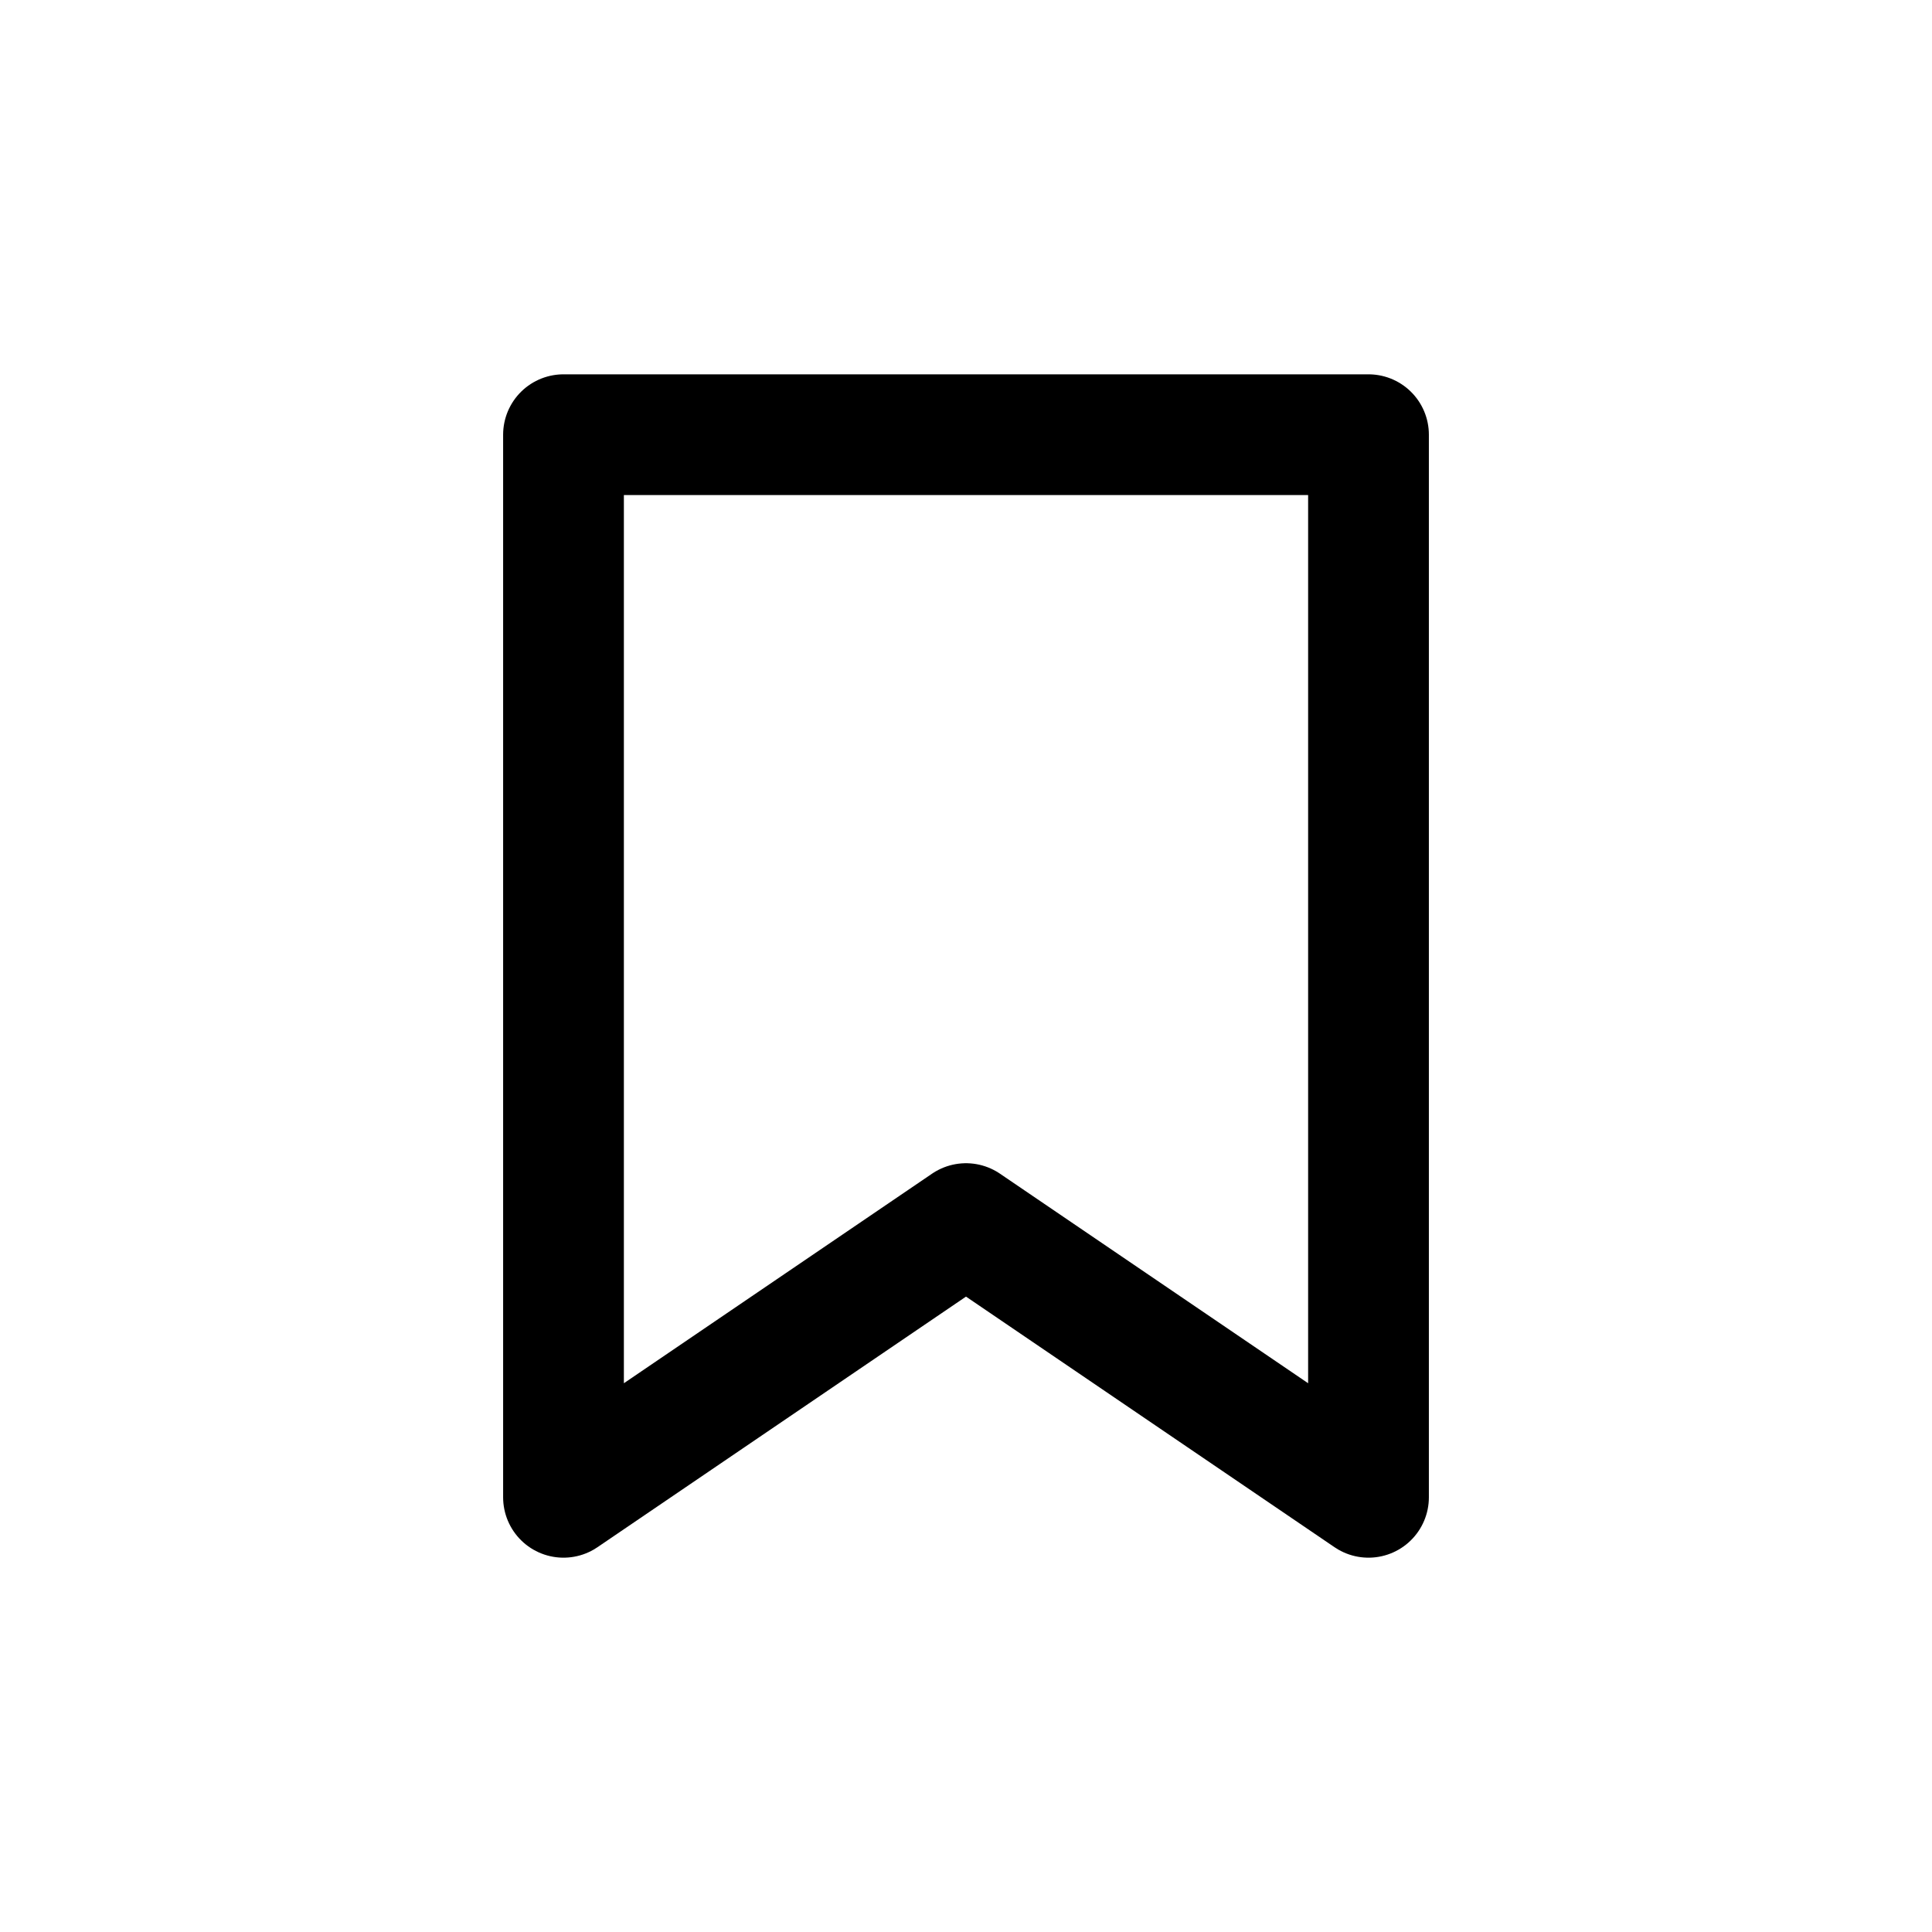
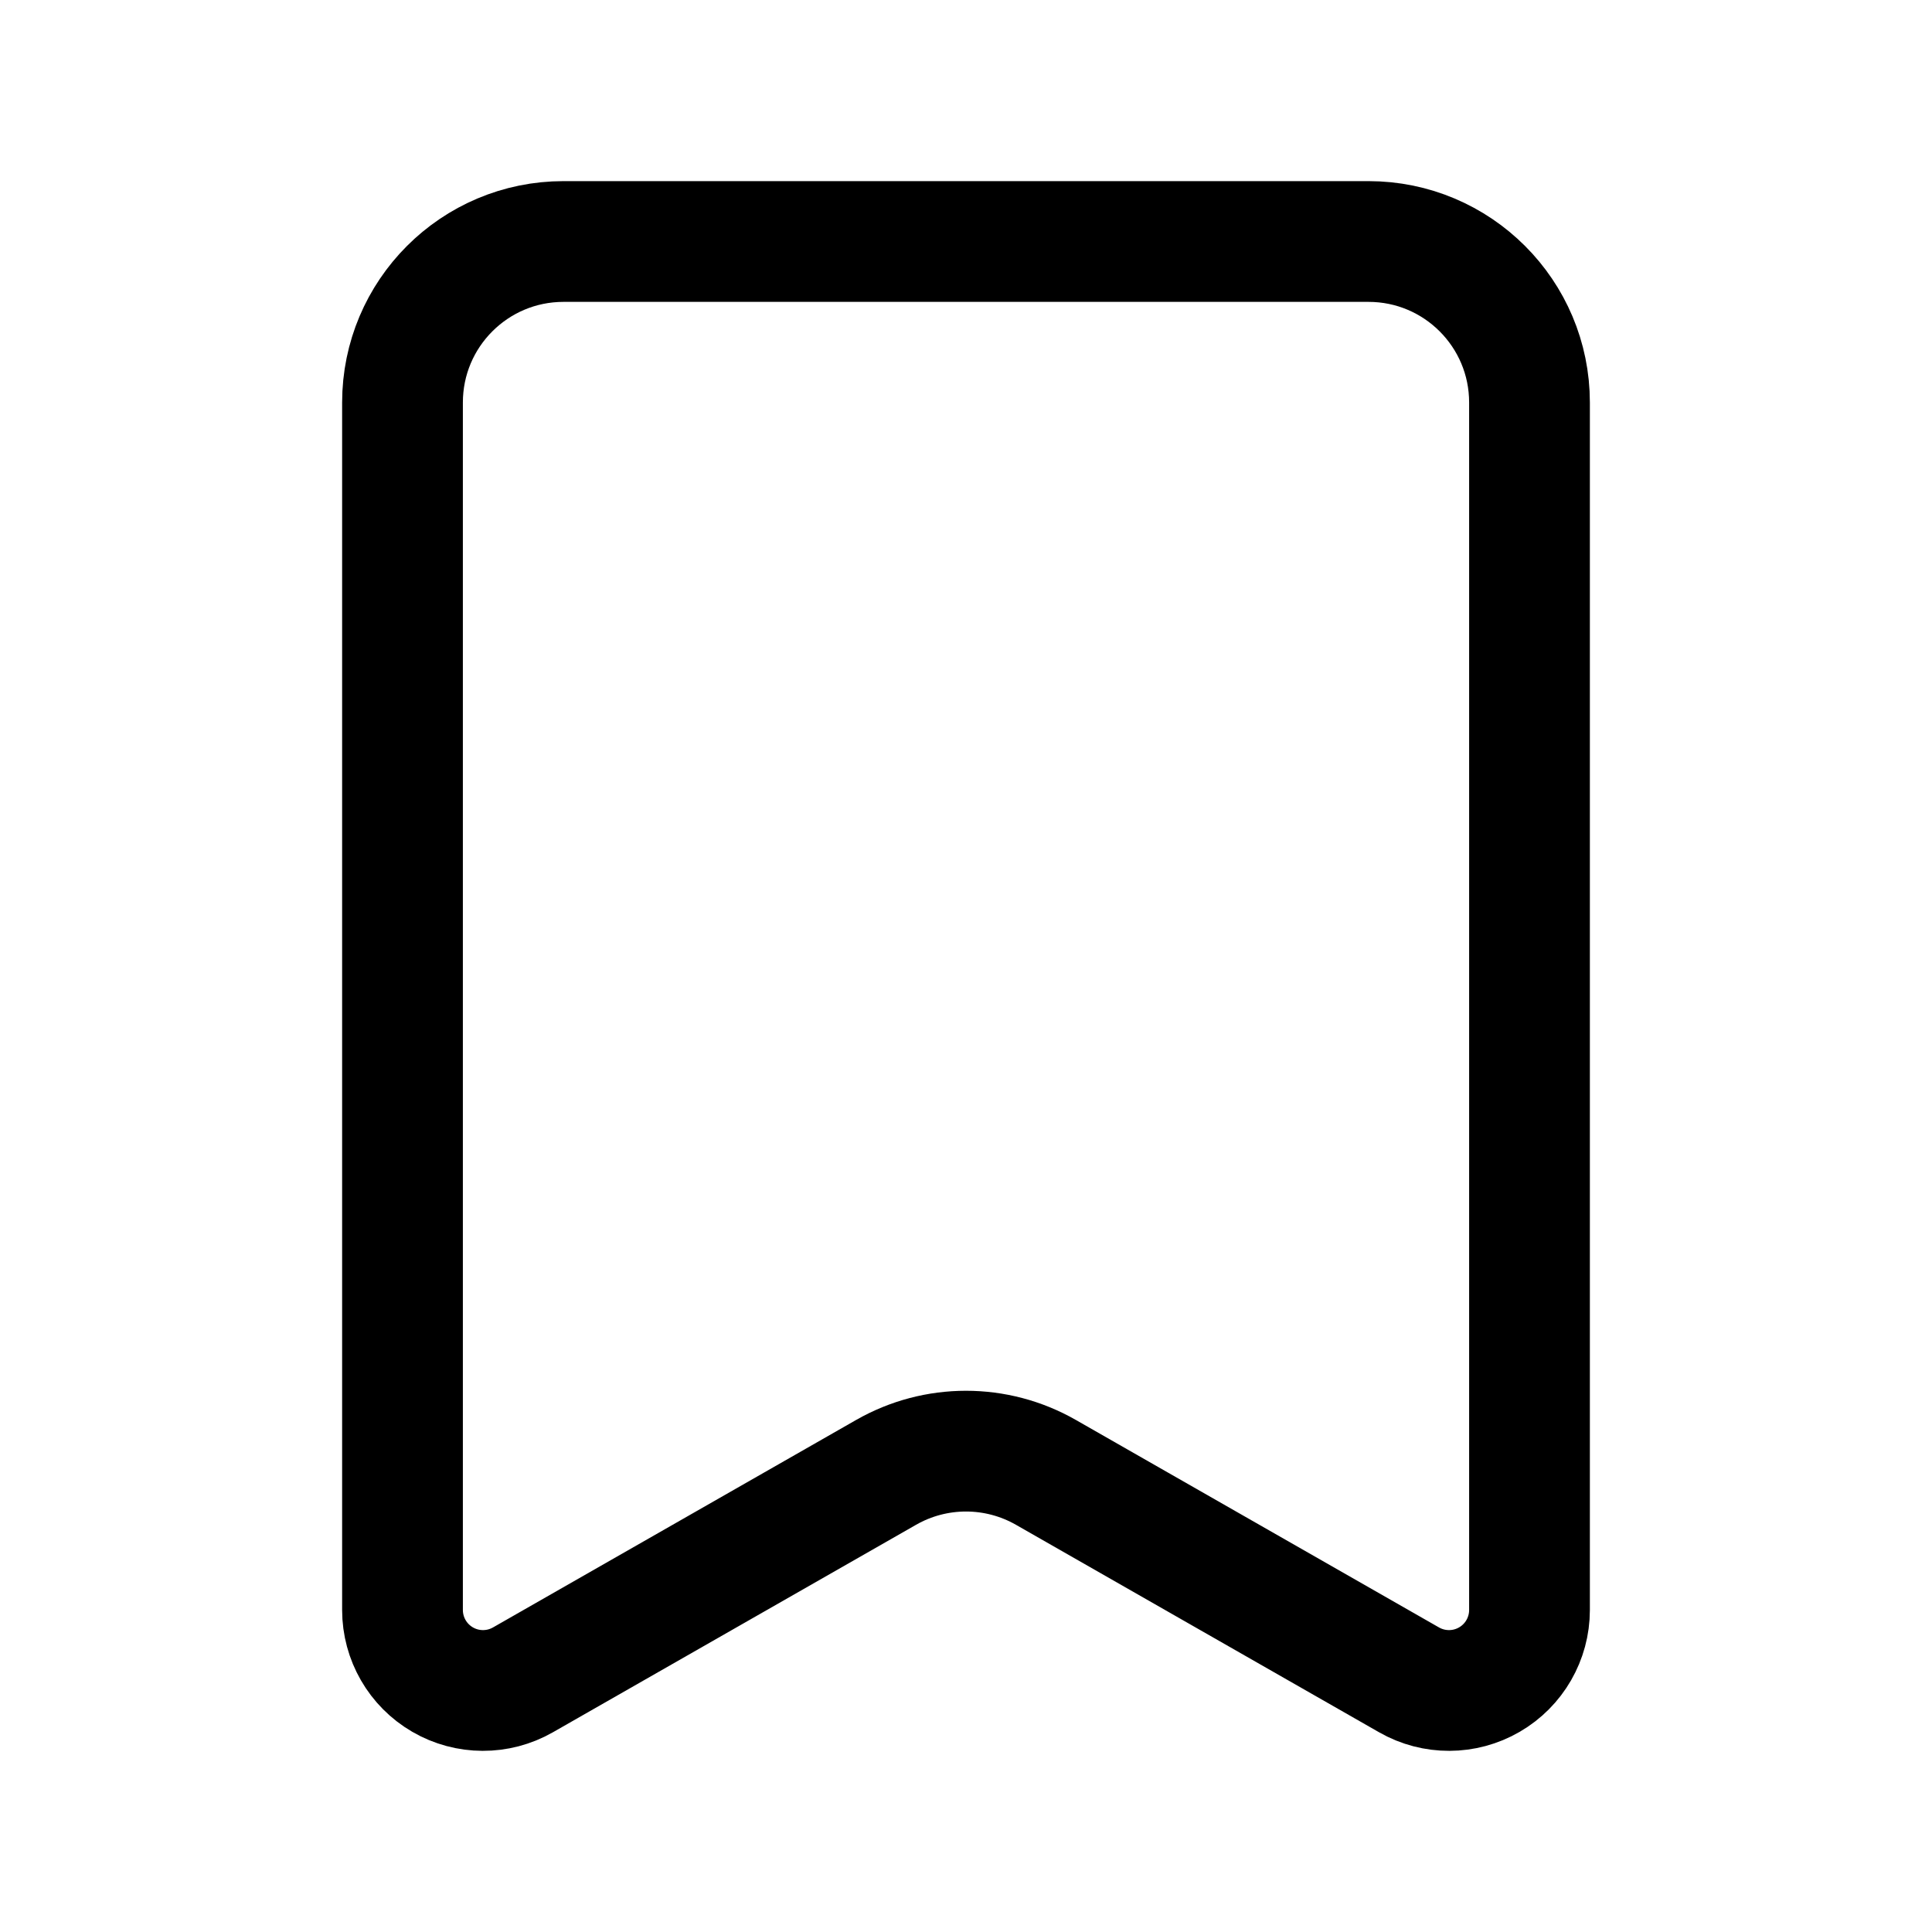
<svg xmlns="http://www.w3.org/2000/svg" width="24" height="24" viewBox="0 0 24 24" fill="none" stroke="currentColor" stroke-width="1.5" stroke-linecap="round" stroke-linejoin="round">
-   <path d="M7 5.4h10v13.2l-5-3.4-5 3.4z" />
+   <path d="M17 3a2 2 0 0 1 2 2v15a1 1 0 0 1-1.496.868l-4.512-2.578a2 2 0 0 0-1.984 0l-4.512 2.578A1 1 0 0 1 5 20V5a2 2 0 0 1 2-2z" />
</svg>
